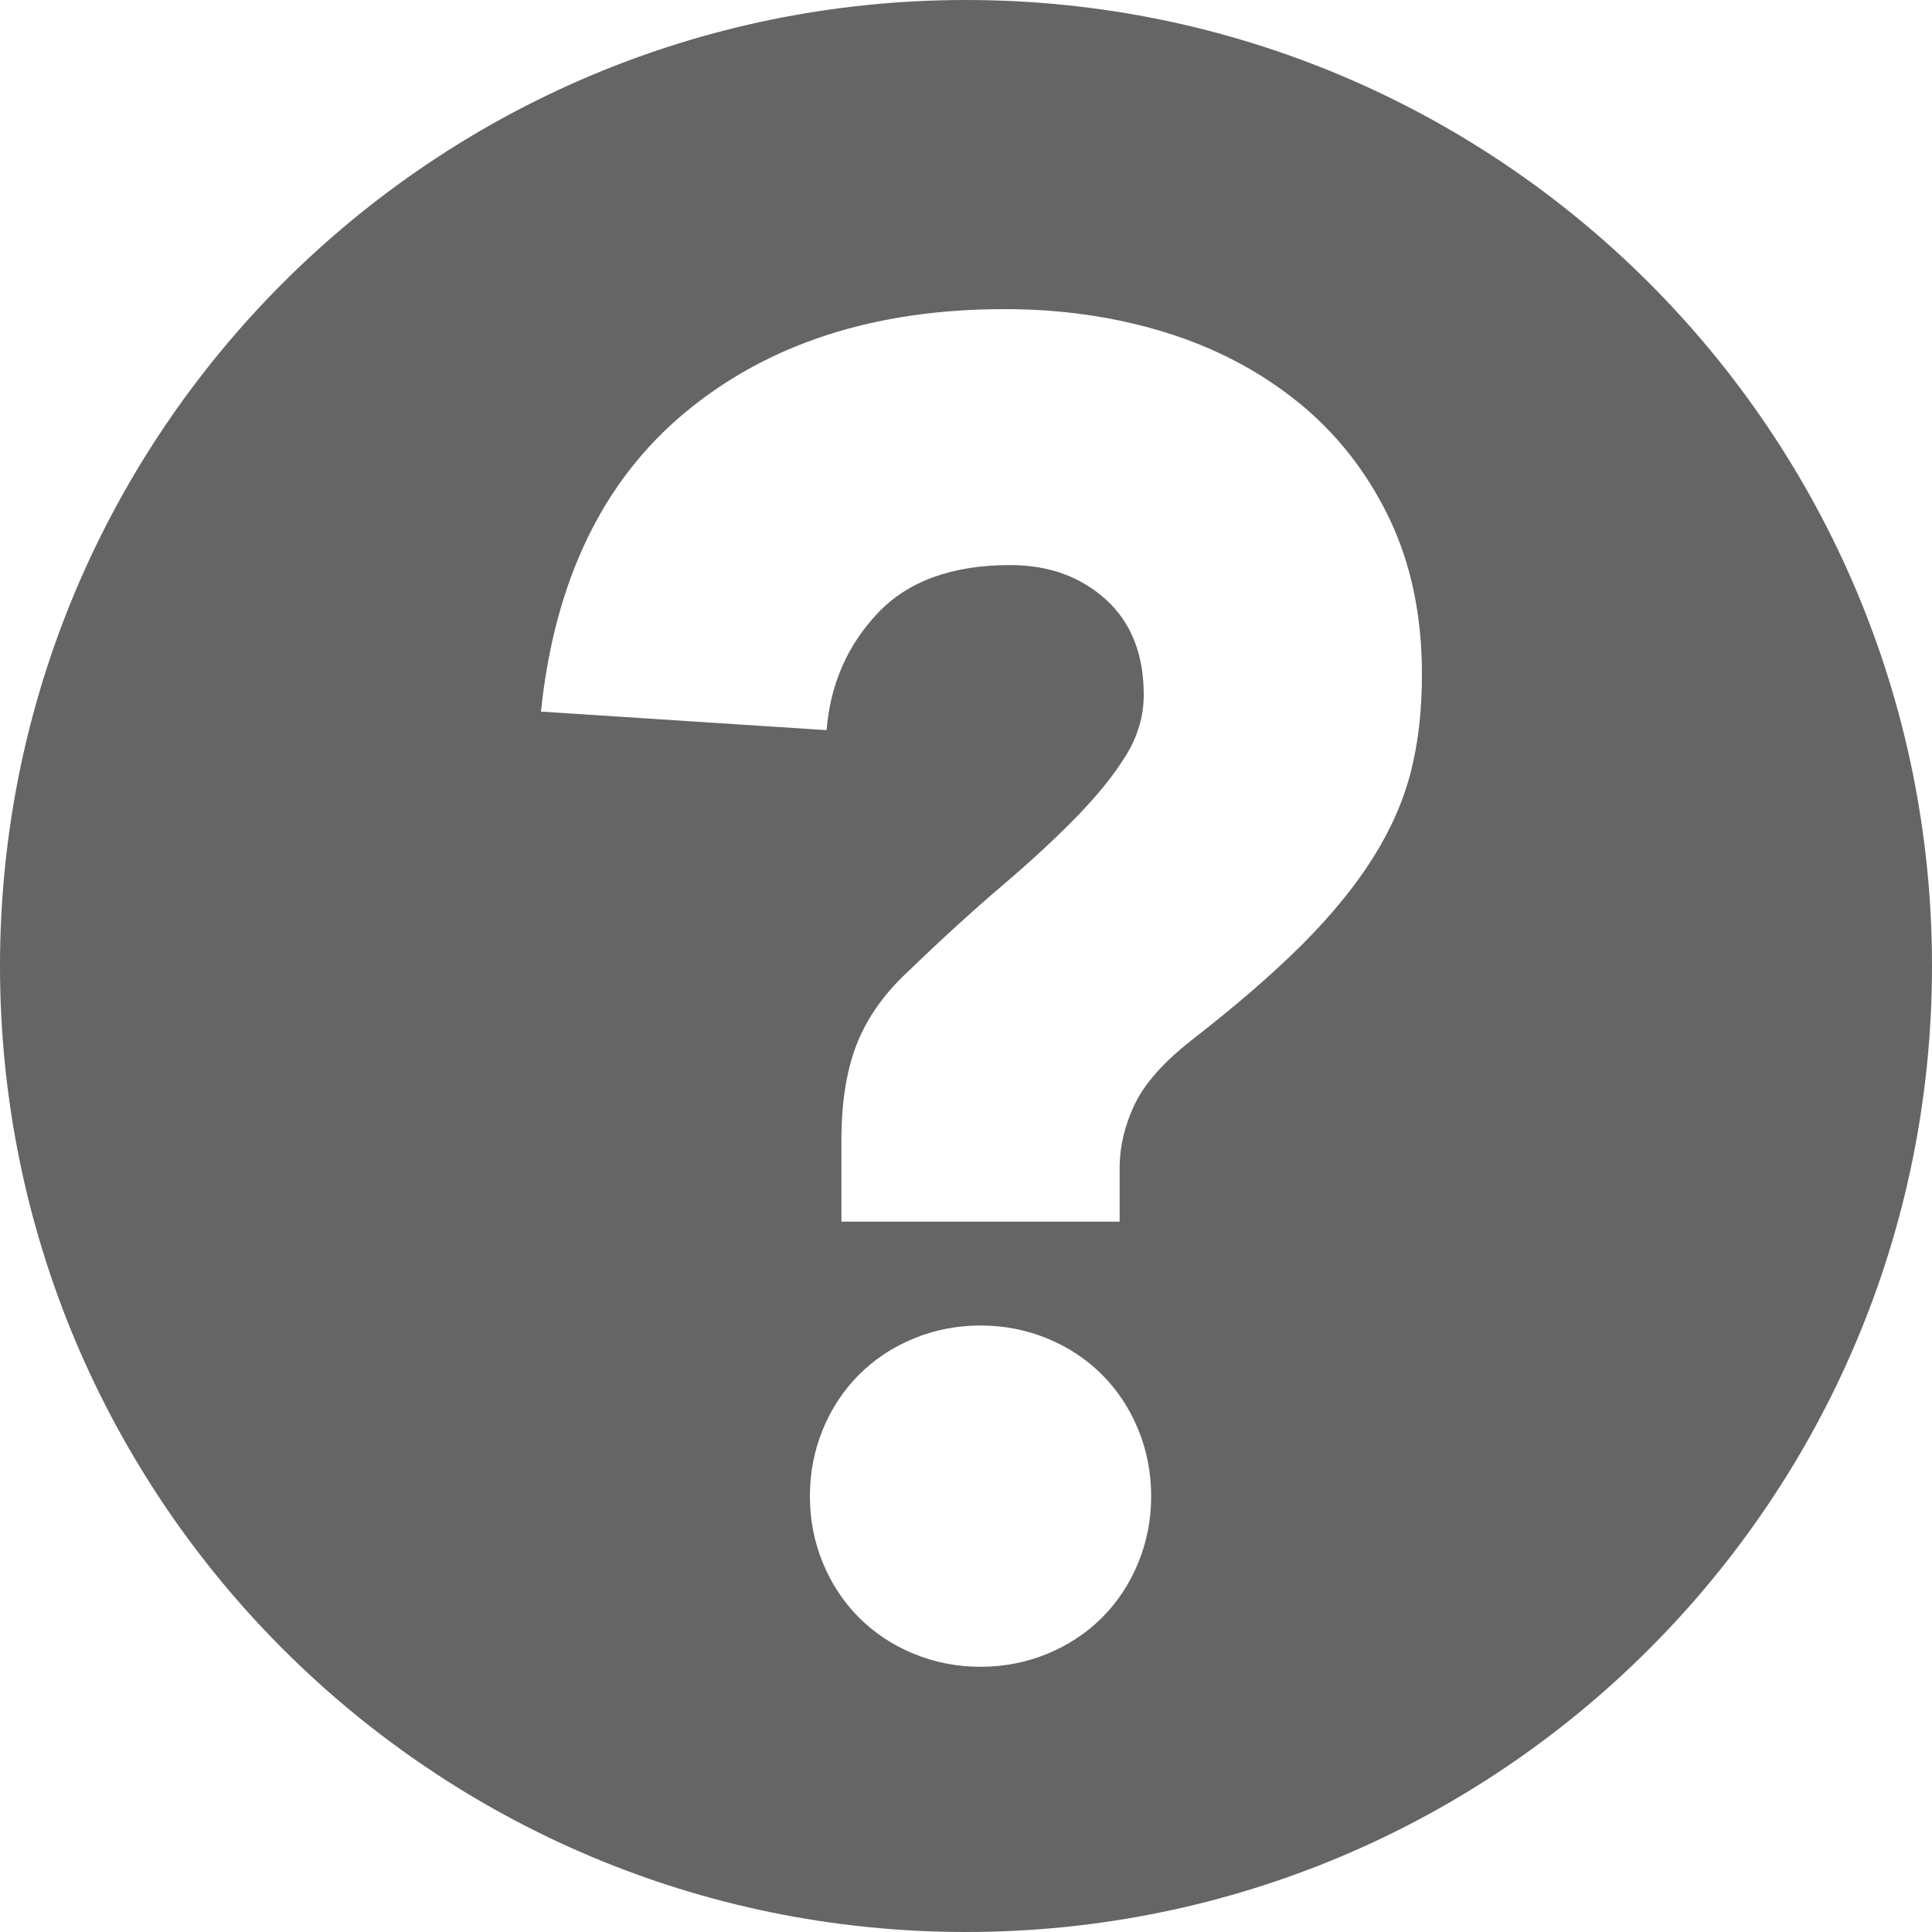
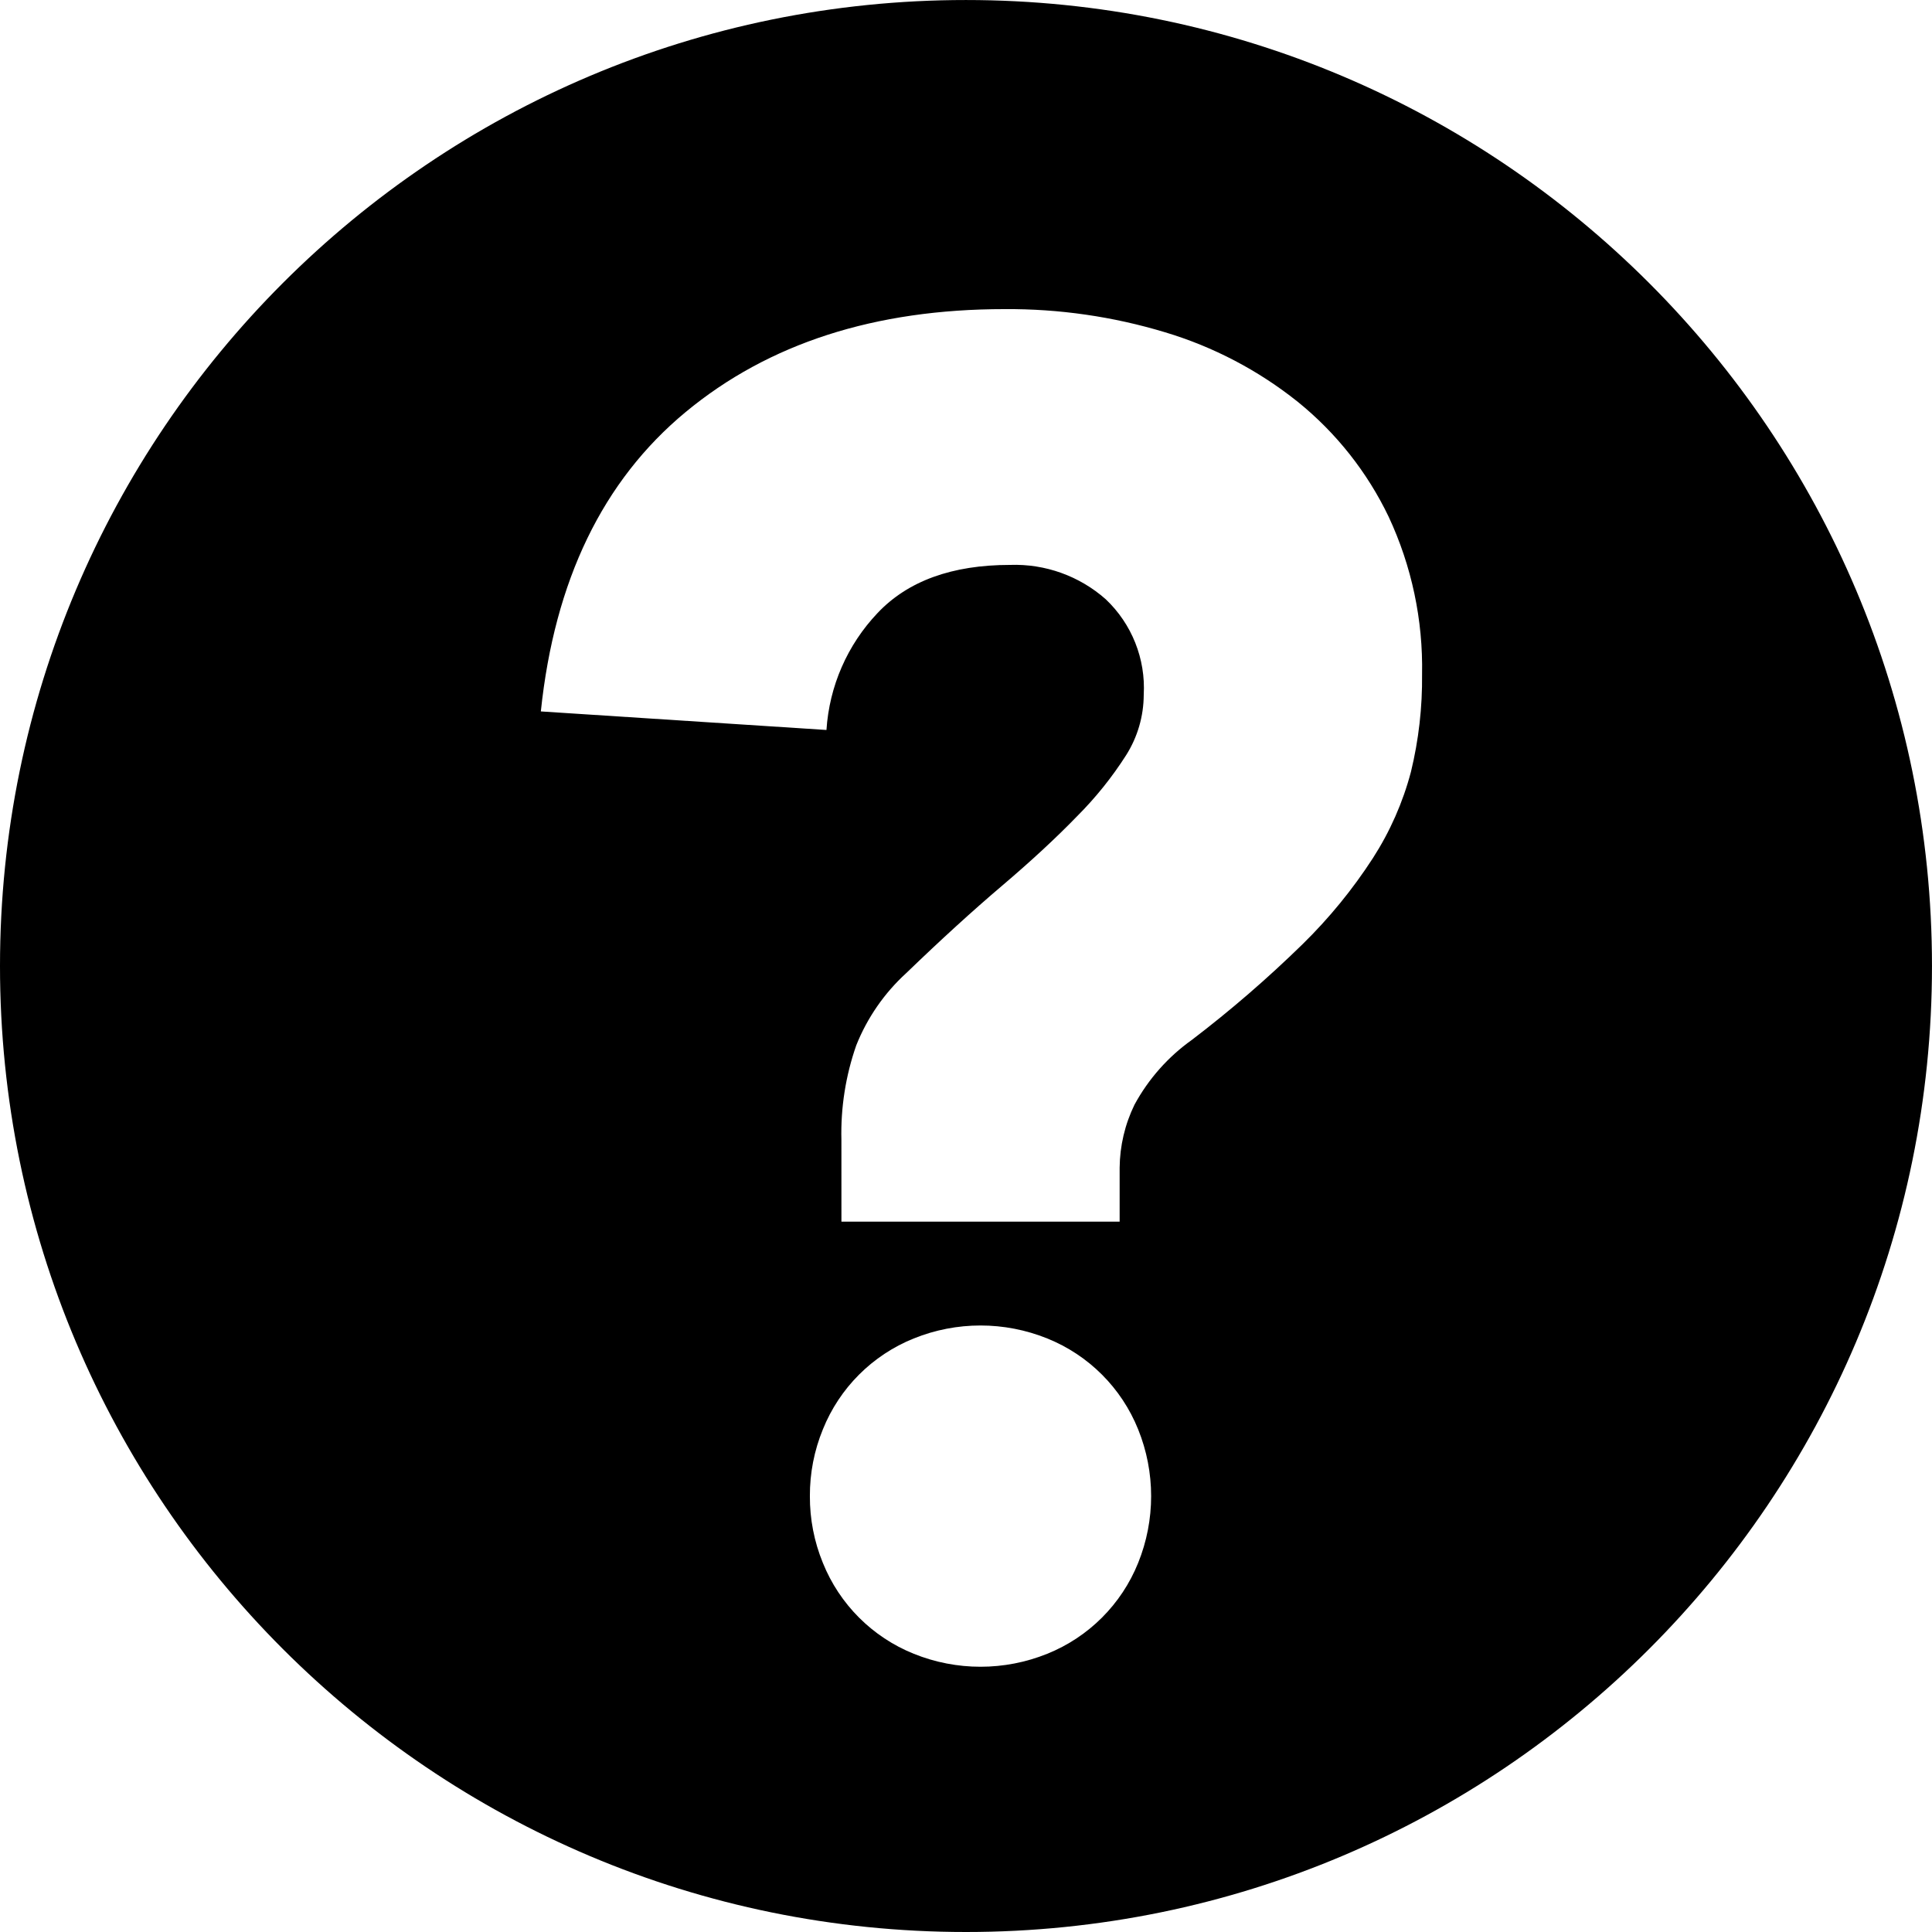
- <svg xmlns="http://www.w3.org/2000/svg" width="25px" height="25px" viewBox="0 0 25 25" version="1.1">
-   <defs />
-   <g id="Page-1" stroke="none" stroke-width="1" fill="none" fill-rule="evenodd">
-     <path d="M12.5,25 C19.404,25 25,19.404 25,12.5 C25,5.596 19.404,0 12.5,0 C5.596,0 0,5.596 0,12.5 C0,19.404 5.596,25 12.5,25 Z M10.888,14.752 C10.888,14.272 10.952,13.864 11.08,13.528 C11.208,13.192 11.424,12.88 11.728,12.592 C12.176,12.16 12.588,11.784 12.964,11.464 C13.34,11.144 13.664,10.844 13.936,10.564 C14.208,10.284 14.42,10.02 14.572,9.772 C14.724,9.524 14.8,9.264 14.8,8.992 C14.8,8.464 14.636,8.052 14.308,7.756 C13.98,7.46 13.568,7.312 13.072,7.312 C12.32,7.312 11.748,7.52 11.356,7.936 C10.964,8.352 10.744,8.856 10.696,9.448 L7,9.208 C7.176,7.512 7.8,6.22 8.872,5.332 C9.944,4.444 11.32,4 13,4 C13.736,4 14.428,4.1 15.076,4.3 C15.724,4.5 16.296,4.8 16.792,5.2 C17.288,5.6 17.68,6.096 17.968,6.688 C18.256,7.28 18.4,7.96 18.4,8.728 C18.4,9.192 18.352,9.612 18.256,9.988 C18.16,10.364 17.996,10.736 17.764,11.104 C17.532,11.472 17.228,11.844 16.852,12.22 C16.476,12.596 16,13.008 15.424,13.456 C15.056,13.744 14.808,14.024 14.68,14.296 C14.552,14.568 14.488,14.84 14.488,15.112 L14.488,15.808 L10.888,15.808 L10.888,14.752 Z M10.48,19.36 C10.48,19.056 10.536,18.768 10.648,18.496 C10.76,18.224 10.916,17.988 11.116,17.788 C11.316,17.588 11.552,17.432 11.824,17.32 C12.096,17.208 12.384,17.152 12.688,17.152 C12.992,17.152 13.28,17.208 13.552,17.32 C13.824,17.432 14.06,17.588 14.26,17.788 C14.46,17.988 14.616,18.224 14.728,18.496 C14.84,18.768 14.896,19.056 14.896,19.36 C14.896,19.664 14.84,19.952 14.728,20.224 C14.616,20.496 14.46,20.732 14.26,20.932 C14.06,21.132 13.824,21.288 13.552,21.4 C13.28,21.512 12.992,21.568 12.688,21.568 C12.384,21.568 12.096,21.512 11.824,21.4 C11.552,21.288 11.316,21.132 11.116,20.932 C10.916,20.732 10.76,20.496 10.648,20.224 C10.536,19.952 10.48,19.664 10.48,19.36 Z" id="help" fill="#656565" />
-   </g>
+ <svg xmlns="http://www.w3.org/2000/svg" id="Page-1" width="99.032" height="99.033" viewBox="0 0 99.032 99.033">
+   <path id="help" d="M49.516,99.033A49.516,49.516,0,1,0,0,49.516,49.516,49.516,0,0,0,49.516,99.033Zm-6.386-40.6a13.661,13.661,0,0,1,.761-4.849,10.06,10.06,0,0,1,2.567-3.708q2.662-2.567,4.9-4.468t3.85-3.565a18.482,18.482,0,0,0,2.519-3.137,5.825,5.825,0,0,0,.9-3.09,6.258,6.258,0,0,0-1.949-4.9,7.033,7.033,0,0,0-4.9-1.759q-4.468,0-6.8,2.472a9.6,9.6,0,0,0-2.614,5.989l-14.641-.951Q28.775,26.4,35.145,21.122T51.5,15.845a27.739,27.739,0,0,1,8.224,1.188,20.193,20.193,0,0,1,6.8,3.565,17.037,17.037,0,0,1,4.659,5.894,18.251,18.251,0,0,1,1.711,8.081,20.192,20.192,0,0,1-.57,4.991,15.466,15.466,0,0,1-1.949,4.421,25.781,25.781,0,0,1-3.613,4.421A61.283,61.283,0,0,1,61.1,53.3a9.835,9.835,0,0,0-2.947,3.327,7.535,7.535,0,0,0-.761,3.232V62.62H43.131ZM41.514,76.691a8.9,8.9,0,0,1,.666-3.423,8.407,8.407,0,0,1,4.658-4.659,9.134,9.134,0,0,1,6.845,0,8.407,8.407,0,0,1,4.658,4.659,9.134,9.134,0,0,1,0,6.845,8.407,8.407,0,0,1-4.658,4.658,9.134,9.134,0,0,1-6.845,0,8.407,8.407,0,0,1-4.658-4.658A8.9,8.9,0,0,1,41.514,76.691Z" fill-rule="evenodd" />
</svg>
